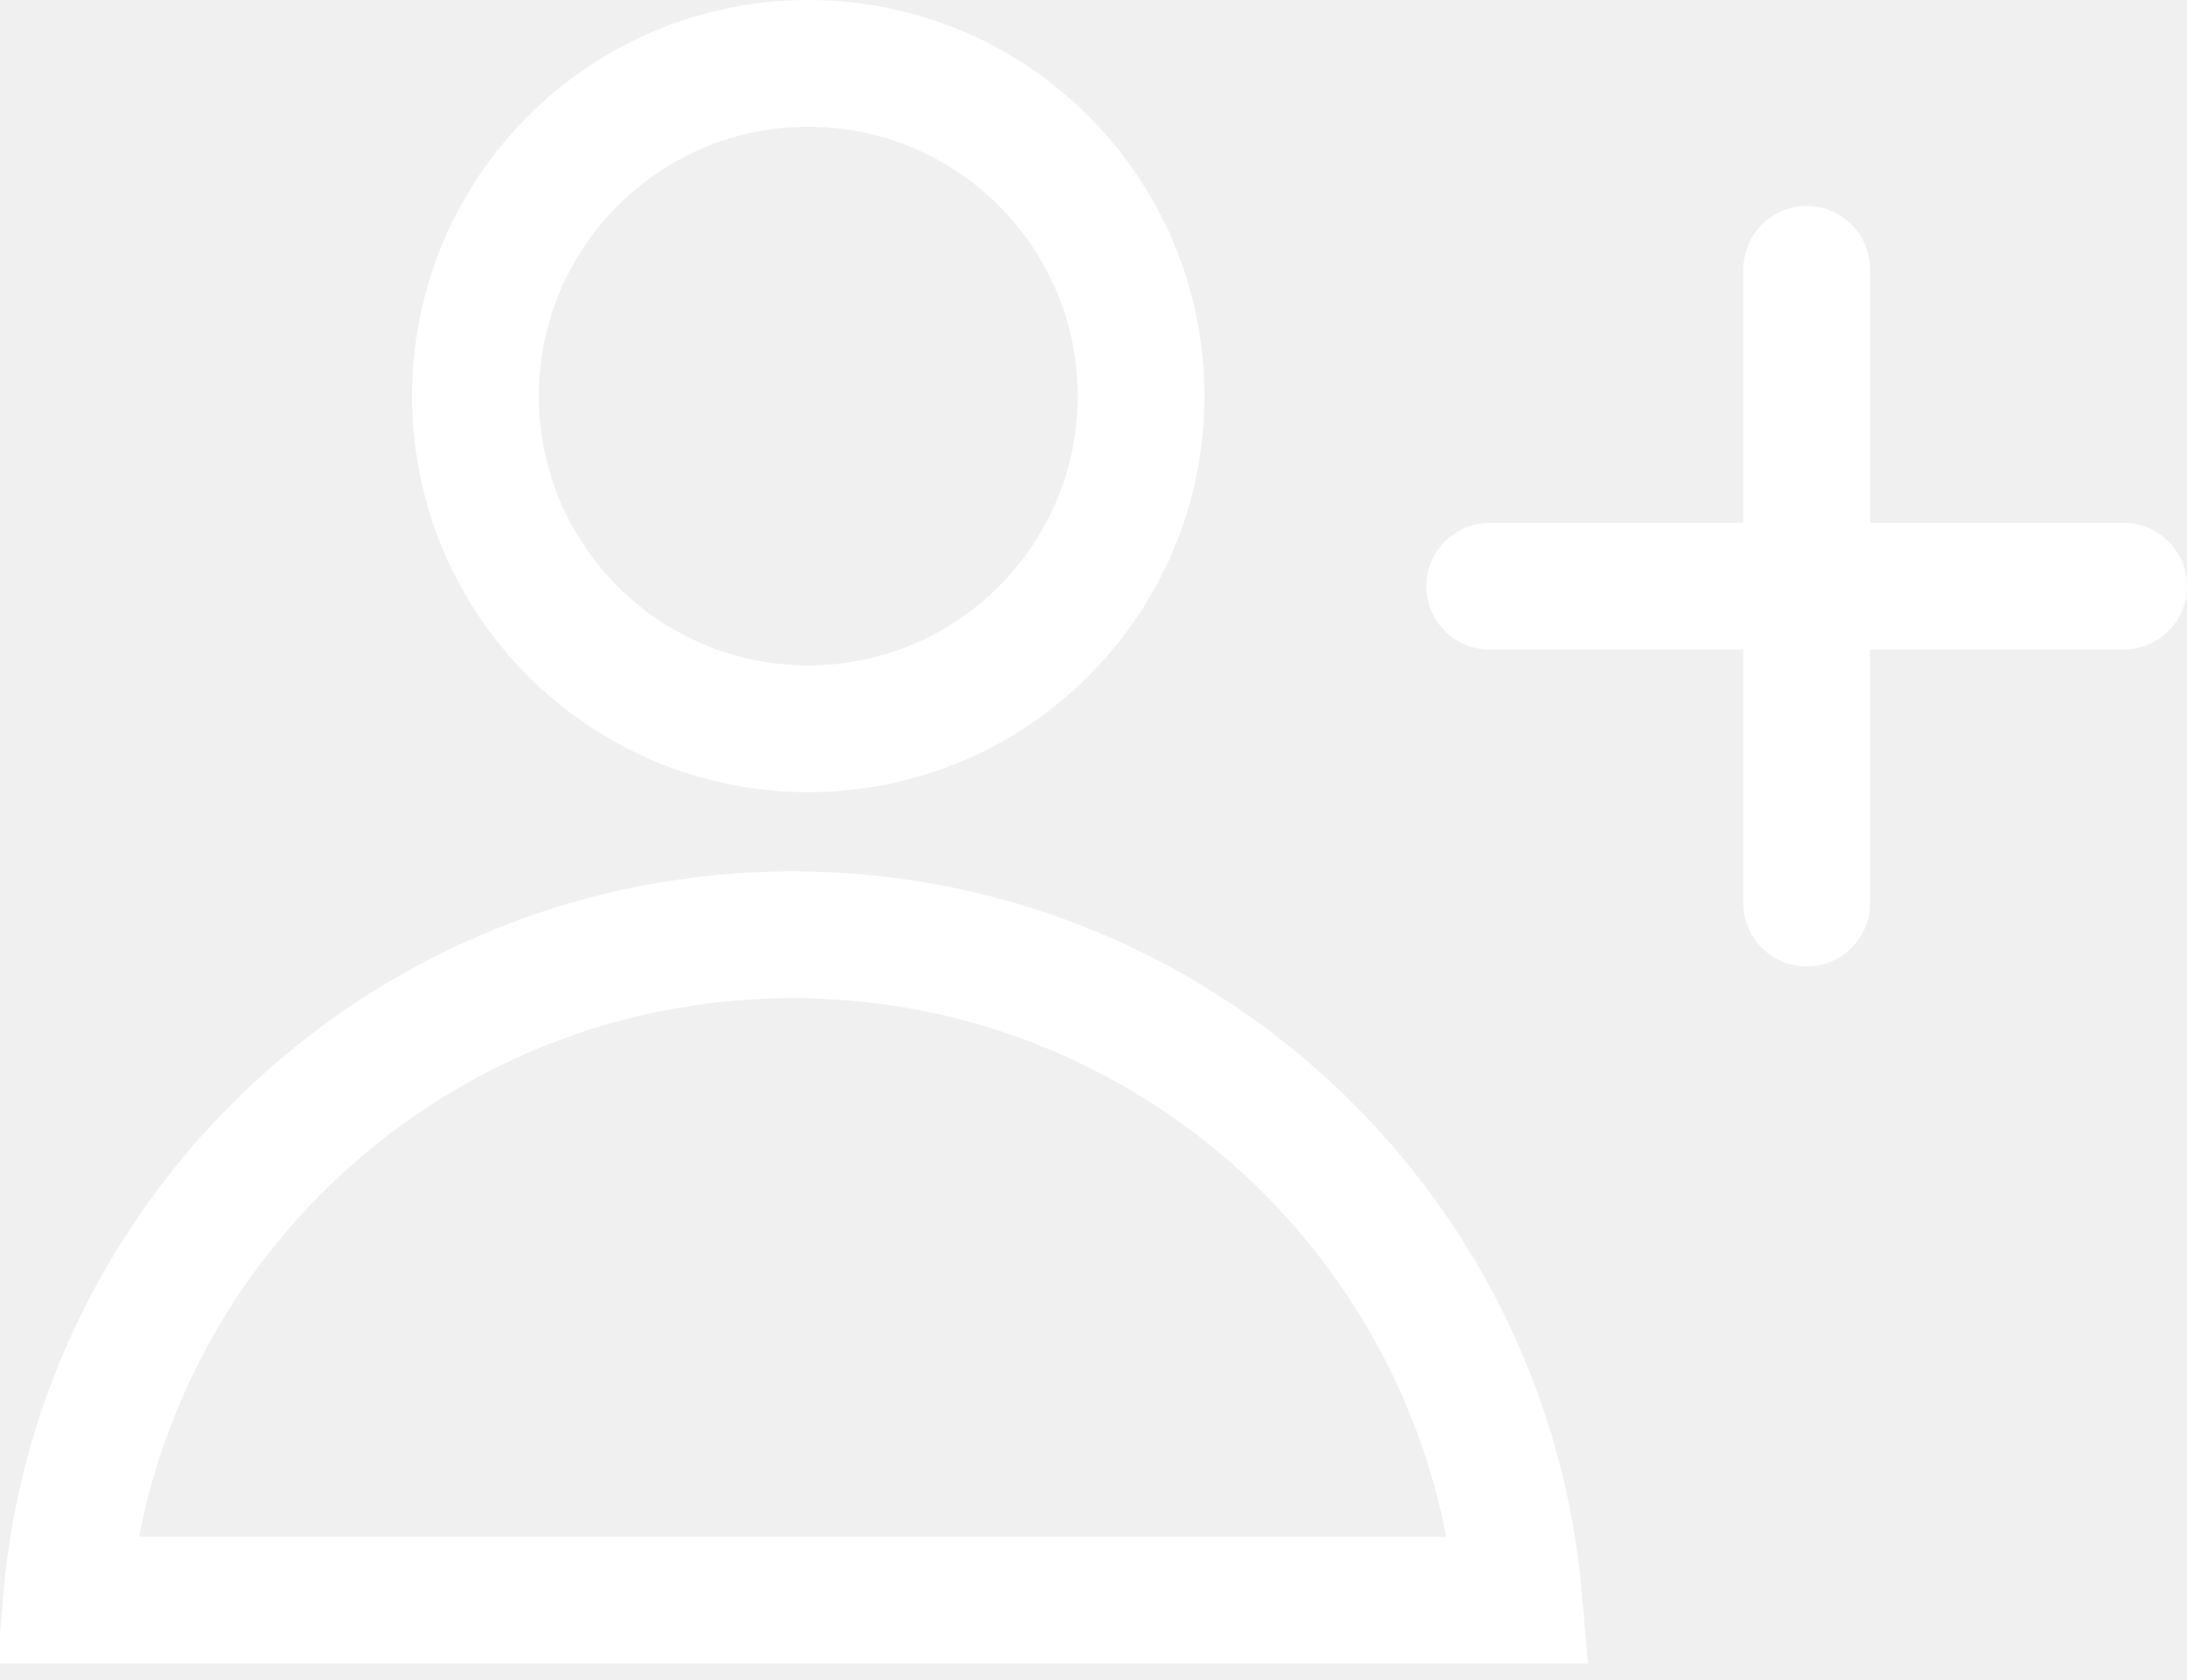
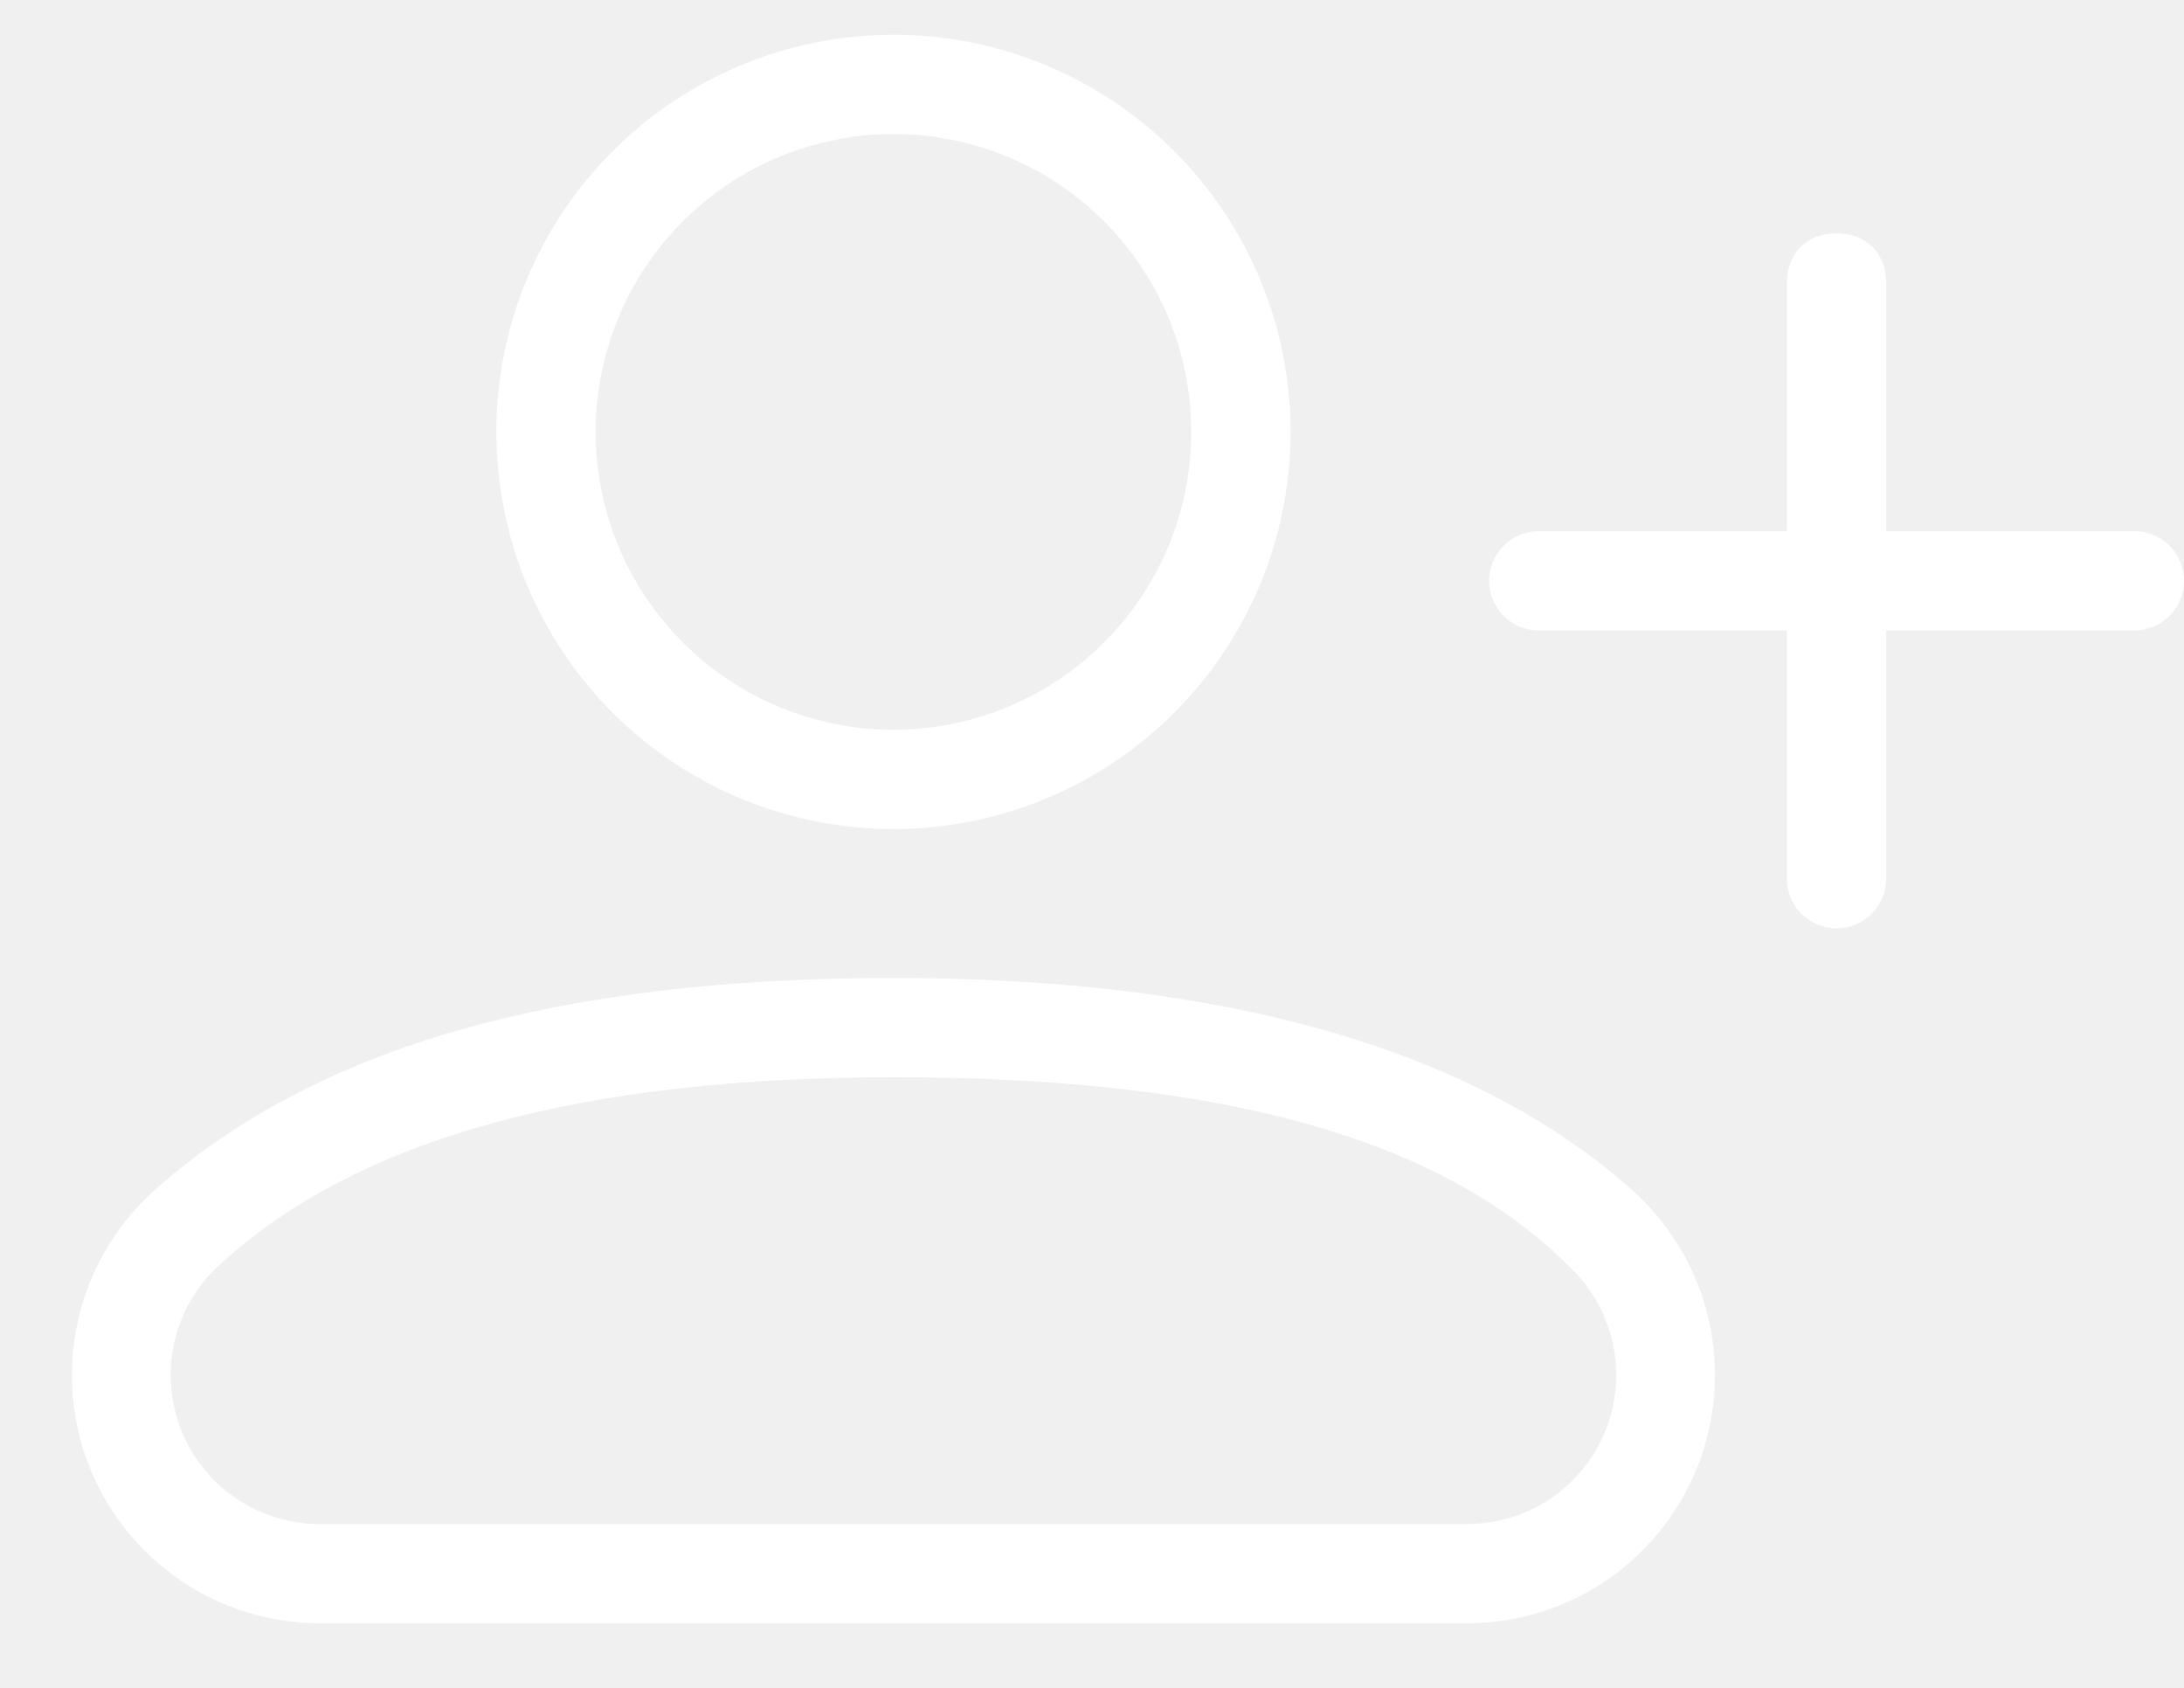
- <svg xmlns="http://www.w3.org/2000/svg" width="69" height="53" viewBox="0 0 69 53" fill="none">
-   <path d="M2.094 50.5C3.107 38.734 12.979 29.5 25.008 29.5C37.037 29.5 46.909 38.734 47.922 50.5H47.897H47.855H47.814H47.773H47.732H47.691H47.65H47.609H47.568H47.528H47.487H47.447H47.407H47.366H47.326H47.286H47.246H47.206H47.166H47.126H47.087H47.047H47.008H46.968H46.929H46.889H46.85H46.811H46.772H46.733H46.694H46.655H46.616H46.578H46.539H46.501H46.462H46.423H46.385H46.347H46.309H46.27H46.232H46.194H46.156H46.118H46.081H46.043H46.005H45.967H45.93H45.892H45.855H45.817H45.78H45.742H45.705H45.668H45.63H45.593H45.556H45.519H45.482H45.445H45.408H45.371H45.335H45.298H45.261H45.224H45.188H45.151H45.115H45.078H45.042H45.005H44.969H44.932H44.896H44.86H44.823H44.787H44.751H44.715H44.679H44.642H44.606H44.57H44.534H44.498H44.462H44.426H44.391H44.355H44.319H44.283H44.247H44.211H44.175H44.14H44.104H44.068H44.032H43.997H43.961H43.925H43.89H43.854H43.818H43.783H43.747H43.711H43.676H43.64H43.605H43.569H43.533H43.498H43.462H43.427H43.391H43.356H43.32H43.285H43.249H43.214H43.178H43.142H43.107H43.071H43.036H43H42.965H42.929H42.893H42.858H42.822H42.786H42.751H42.715H42.679H42.644H42.608H42.572H42.537H42.501H42.465H42.429H42.394H42.358H42.322H42.286H42.25H42.214H42.178H42.142H42.106H42.071H42.034H41.998H41.962H41.926H41.89H41.854H41.818H41.781H41.745H41.709H41.672H41.636H41.6H41.563H41.527H41.49H41.454H41.417H41.38H41.344H41.307H41.27H41.233H41.197H41.16H41.123H41.086H41.049H41.012H40.974H40.937H40.9H40.863H40.825H40.788H40.751H40.713H40.675H40.638H40.6H40.562H40.525H40.487H40.449H40.411H40.373H40.335H40.297H40.258H40.22H40.182H40.143H40.105H40.066H40.028H39.989H39.95H39.911H39.872H39.833H39.794H39.755H39.716H39.677H39.637H39.598H39.558H39.519H39.479H39.439H39.4H39.36H39.32H39.279H39.239H39.199H39.159H39.118H39.078H39.037H38.996H38.956H38.915H38.874H38.833H38.792H38.751H38.709H38.668H38.626H38.584H38.543H38.501H38.459H38.417H38.375H38.333H38.29H38.248H38.205H38.163H38.12H38.077H38.034H37.991H37.948H37.905H37.861H37.818H37.774H37.73H37.687H37.643H37.599H37.554H37.51H37.466H37.421H37.377H37.332H37.287H37.242H37.197H37.152H37.106H37.061H37.015H36.969H36.923H36.877H36.831H36.785H36.739H36.692H36.645H36.599H36.552H36.505H36.458H36.41H36.363H36.315H36.267H36.219H36.172H36.123H36.075H36.027H35.978H35.929H35.88H35.831H35.782H35.733H35.684H35.634H35.584H35.534H35.484H35.434H35.384H35.333H35.283H35.232H35.181H35.13H35.079H35.027H34.976H34.924H34.872H34.82H34.768H34.715H34.663H34.61H34.557H34.504H34.451H34.398H34.344H34.291H34.237H34.183H34.129H34.074H34.02H33.965H33.91H33.855H33.8H33.744H33.689H33.633H33.577H33.521H33.465H33.408H33.351H33.295H33.238H33.18H33.123H33.065H33.008H32.95H32.892H32.833H32.775H32.716H32.657H32.598H32.539H32.479H32.42H32.36H32.3H32.239H32.179H32.118H32.058H31.997H31.935H31.874H31.812H31.75H31.688H31.626H31.564H31.501H31.438H31.375H31.312H31.248H31.185H31.121H31.057H30.992H30.928H30.863H30.798H30.733H30.668H30.602H30.536H30.47H30.404H30.337H30.271H30.204H30.137H30.069H30.002H29.934H29.866H29.798H29.729H29.66H29.592H29.522H29.453H29.383H29.314H29.244H29.173H29.103H29.032H28.961H28.89H28.818H28.746H28.674H28.602H28.53H28.457H28.384H28.311H28.238H28.164H28.09H28.016H27.942H27.867H27.792H27.717H27.642H27.566H27.49H27.414H27.338H27.261H27.184H27.107H27.03H26.952H26.874H26.796H26.717H26.639H26.56H26.481H26.401H26.322H26.241H26.161H26.081H26H25.919H25.839H25.76H25.68H25.602H25.524H25.446H25.369H25.293H25.216H25.141H25.066H24.991H24.917H24.843H24.77H24.698H24.625H24.554H24.482H24.412H24.341H24.271H24.202H24.133H24.065H23.997H23.929H23.862H23.795H23.729H23.663H23.598H23.533H23.469H23.405H23.341H23.278H23.215H23.153H23.091H23.03H22.969H22.908H22.848H22.788H22.729H22.67H22.611H22.553H22.495H22.438H22.381H22.325H22.268H22.213H22.157H22.102H22.047H21.993H21.939H21.886H21.833H21.78H21.728H21.676H21.624H21.573H21.522H21.471H21.421H21.371H21.321H21.272H21.223H21.175H21.127H21.079H21.031H20.984H20.938H20.891H20.845H20.799H20.753H20.708H20.663H20.619H20.575H20.53H20.487H20.444H20.4H20.358H20.315H20.273H20.231H20.19H20.148H20.107H20.067H20.026H19.986H19.946H19.907H19.867H19.828H19.789H19.751H19.713H19.675H19.637H19.599H19.562H19.525H19.488H19.452H19.416H19.38H19.344H19.308H19.273H19.238H19.203H19.168H19.134H19.1H19.066H19.032H18.999H18.965H18.932H18.899H18.867H18.834H18.802H18.77H18.738H18.706H18.675H18.643H18.612H18.581H18.551H18.52H18.49H18.459H18.429H18.4H18.37H18.34H18.311H18.282H18.253H18.224H18.195H18.166H18.138H18.11H18.082H18.054H18.026H17.998H17.97H17.943H17.916H17.888H17.861H17.834H17.808H17.781H17.754H17.728H17.701H17.675H17.649H17.623H17.597H17.571H17.546H17.52H17.494H17.469H17.443H17.418H17.393H17.368H17.343H17.318H17.293H17.268H17.243H17.219H17.194H17.17H17.145H17.121H17.096H17.072H17.048H17.023H16.999H16.975H16.951H16.927H16.903H16.879H16.855H16.831H16.807H16.784H16.76H16.736H16.712H16.688H16.665H16.641H16.617H16.593H16.57H16.546H16.522H16.498H16.475H16.451H16.427H16.403H16.38H16.356H16.332H16.308H16.284H16.26H16.236H16.212H16.189H16.165H16.14H16.116H16.092H16.068H16.044H16.02H15.995H15.971H15.946H15.922H15.897H15.873H15.848H15.823H15.798H15.774H15.748H15.723H15.698H15.673H15.648H15.622H15.597H15.571H15.546H15.52H15.494H15.468H15.442H15.416H15.39H15.363H15.337H15.31H15.283H15.257H15.23H15.203H15.175H15.148H15.12H15.093H15.065H15.037H15.009H14.981H14.953H14.924H14.896H14.867H14.838H14.809H14.78H14.75H14.721H14.691H14.661H14.631H14.601H14.57H14.54H14.509H14.478H14.447H14.415H14.384H14.352H14.32H14.288H14.256H14.223H14.191H14.158H14.124H14.091H14.058H14.024H13.99H13.956H13.921H13.886H13.852H13.816H13.781H13.746H13.71H13.674H13.637H13.601H13.564H13.527H13.49H13.452H13.414H13.376H13.338H13.299H13.261H13.221H13.182H13.142H13.102H13.062H13.022H12.981H12.94H12.899H12.857H12.815H12.773H12.73H12.688H12.645H12.601H12.557H12.513H12.469H12.424H12.379H12.334H12.289H12.243H12.196H12.15H12.103H12.056H12.008H11.96H11.912H11.864H11.815H11.765H11.716H11.666H11.616H11.565H11.514H11.463H11.411H11.359H11.306H11.253H11.2H11.147H11.093H11.038H10.984H10.929H10.873H10.817H10.761H10.704H10.647H10.59H10.532H10.474H10.415H10.356H10.297H10.237H10.177H10.116H10.055H9.993H9.931H9.869H9.806H9.743H9.679H9.615H9.551H9.486H9.42H9.355H9.288H9.222H9.154H9.087H9.019H8.95H8.881H8.812H8.742H8.671H8.6H8.529H8.457H8.385H8.312H8.239H8.165H8.091H8.016H7.941H7.865H7.789H7.713H7.635H7.558H7.48H7.401H7.322H7.242H7.162H7.081H7H6.918H6.836H6.753H6.669H6.586H6.501H6.416H6.331H6.245H6.158H6.071H5.983H5.895H5.806H5.717H5.627H5.537H5.446H5.354H5.262H5.17H5.076H4.982H4.888H4.793H4.698H4.601H4.505H4.407H4.31H4.211H4.112H4.012H3.912H3.811H3.71H3.608H3.505H3.402H3.298H3.193H3.088H2.982H2.876H2.769H2.661H2.553H2.444H2.335H2.225H2.114H2.094Z" stroke="white" stroke-width="4" />
-   <circle cx="25.5" cy="12.5" r="10.5" stroke="white" stroke-width="4" />
-   <path d="M47 18.5H67" stroke="white" stroke-width="4" stroke-linecap="round" />
-   <path d="M57 28.5V8.5" stroke="white" stroke-width="4" stroke-linecap="round" />
+ <svg xmlns="http://www.w3.org/2000/svg" width="22" height="17" viewBox="0 0 22 17" fill="none">
+   <path id="Vector" fill-rule="evenodd" clip-rule="evenodd" d="M9 9.85C12.3 9.85 14.8 10.55 16.4 11.95C16.787 12.281 17.064 12.722 17.193 13.214C17.323 13.706 17.299 14.226 17.125 14.705C16.951 15.183 16.635 15.597 16.22 15.891C15.804 16.185 15.309 16.345 14.8 16.35H3.2C2.691 16.345 2.196 16.185 1.78 15.891C1.365 15.597 1.049 15.183 0.875 14.705C0.701 14.226 0.677 13.706 0.807 13.214C0.936 12.722 1.213 12.281 1.6 11.95C3.2 10.55 5.6 9.85 9 9.85ZM9 10.85C5.9 10.85 3.6 11.45 2.2 12.75C1.98 12.954 1.826 13.219 1.758 13.511C1.691 13.803 1.712 14.109 1.82 14.389C1.927 14.669 2.116 14.91 2.362 15.081C2.608 15.252 2.9 15.346 3.2 15.35H14.8C15.1 15.346 15.392 15.252 15.638 15.081C15.884 14.91 16.073 14.669 16.18 14.389C16.288 14.109 16.309 13.803 16.241 13.511C16.174 13.219 16.02 12.954 15.8 12.75C14.4 11.35 12 10.85 9 10.85ZM18.5 2.35C18.8 2.35 19 2.55 19 2.85V5.35H21.5C21.633 5.35 21.76 5.403 21.854 5.497C21.947 5.59 22 5.717 22 5.85C22 5.983 21.947 6.11 21.854 6.204C21.76 6.297 21.633 6.35 21.5 6.35H19V8.85C19 8.983 18.947 9.11 18.854 9.204C18.76 9.297 18.633 9.35 18.5 9.35C18.367 9.35 18.24 9.297 18.146 9.204C18.053 9.11 18 8.983 18 8.85V6.35H15.5C15.367 6.35 15.24 6.297 15.146 6.204C15.053 6.11 15 5.983 15 5.85C15 5.717 15.053 5.59 15.146 5.497C15.24 5.403 15.367 5.35 15.5 5.35H18V2.85C18 2.55 18.2 2.35 18.5 2.35ZM9 0.35C10.061 0.35 11.078 0.772 11.828 1.522C12.579 2.272 13 3.289 13 4.35C13 5.411 12.579 6.428 11.828 7.179C11.078 7.929 10.061 8.35 9 8.35C7.939 8.35 6.922 7.929 6.172 7.179C5.421 6.428 5 5.411 5 4.35C5 3.289 5.421 2.272 6.172 1.522C6.922 0.772 7.939 0.35 9 0.35ZM9 1.35C8.606 1.35 8.216 1.428 7.852 1.578C7.488 1.729 7.157 1.95 6.879 2.229C6.6 2.507 6.379 2.838 6.228 3.202C6.078 3.566 6 3.956 6 4.35C6 4.744 6.078 5.134 6.228 5.498C6.379 5.862 6.6 6.193 6.879 6.471C7.157 6.75 7.488 6.971 7.852 7.122C8.216 7.272 8.606 7.35 9 7.35C9.796 7.35 10.559 7.034 11.121 6.471C11.684 5.909 12 5.146 12 4.35C12 3.554 11.684 2.791 11.121 2.229C10.559 1.666 9.796 1.35 9 1.35Z" fill="white" />
</svg>
